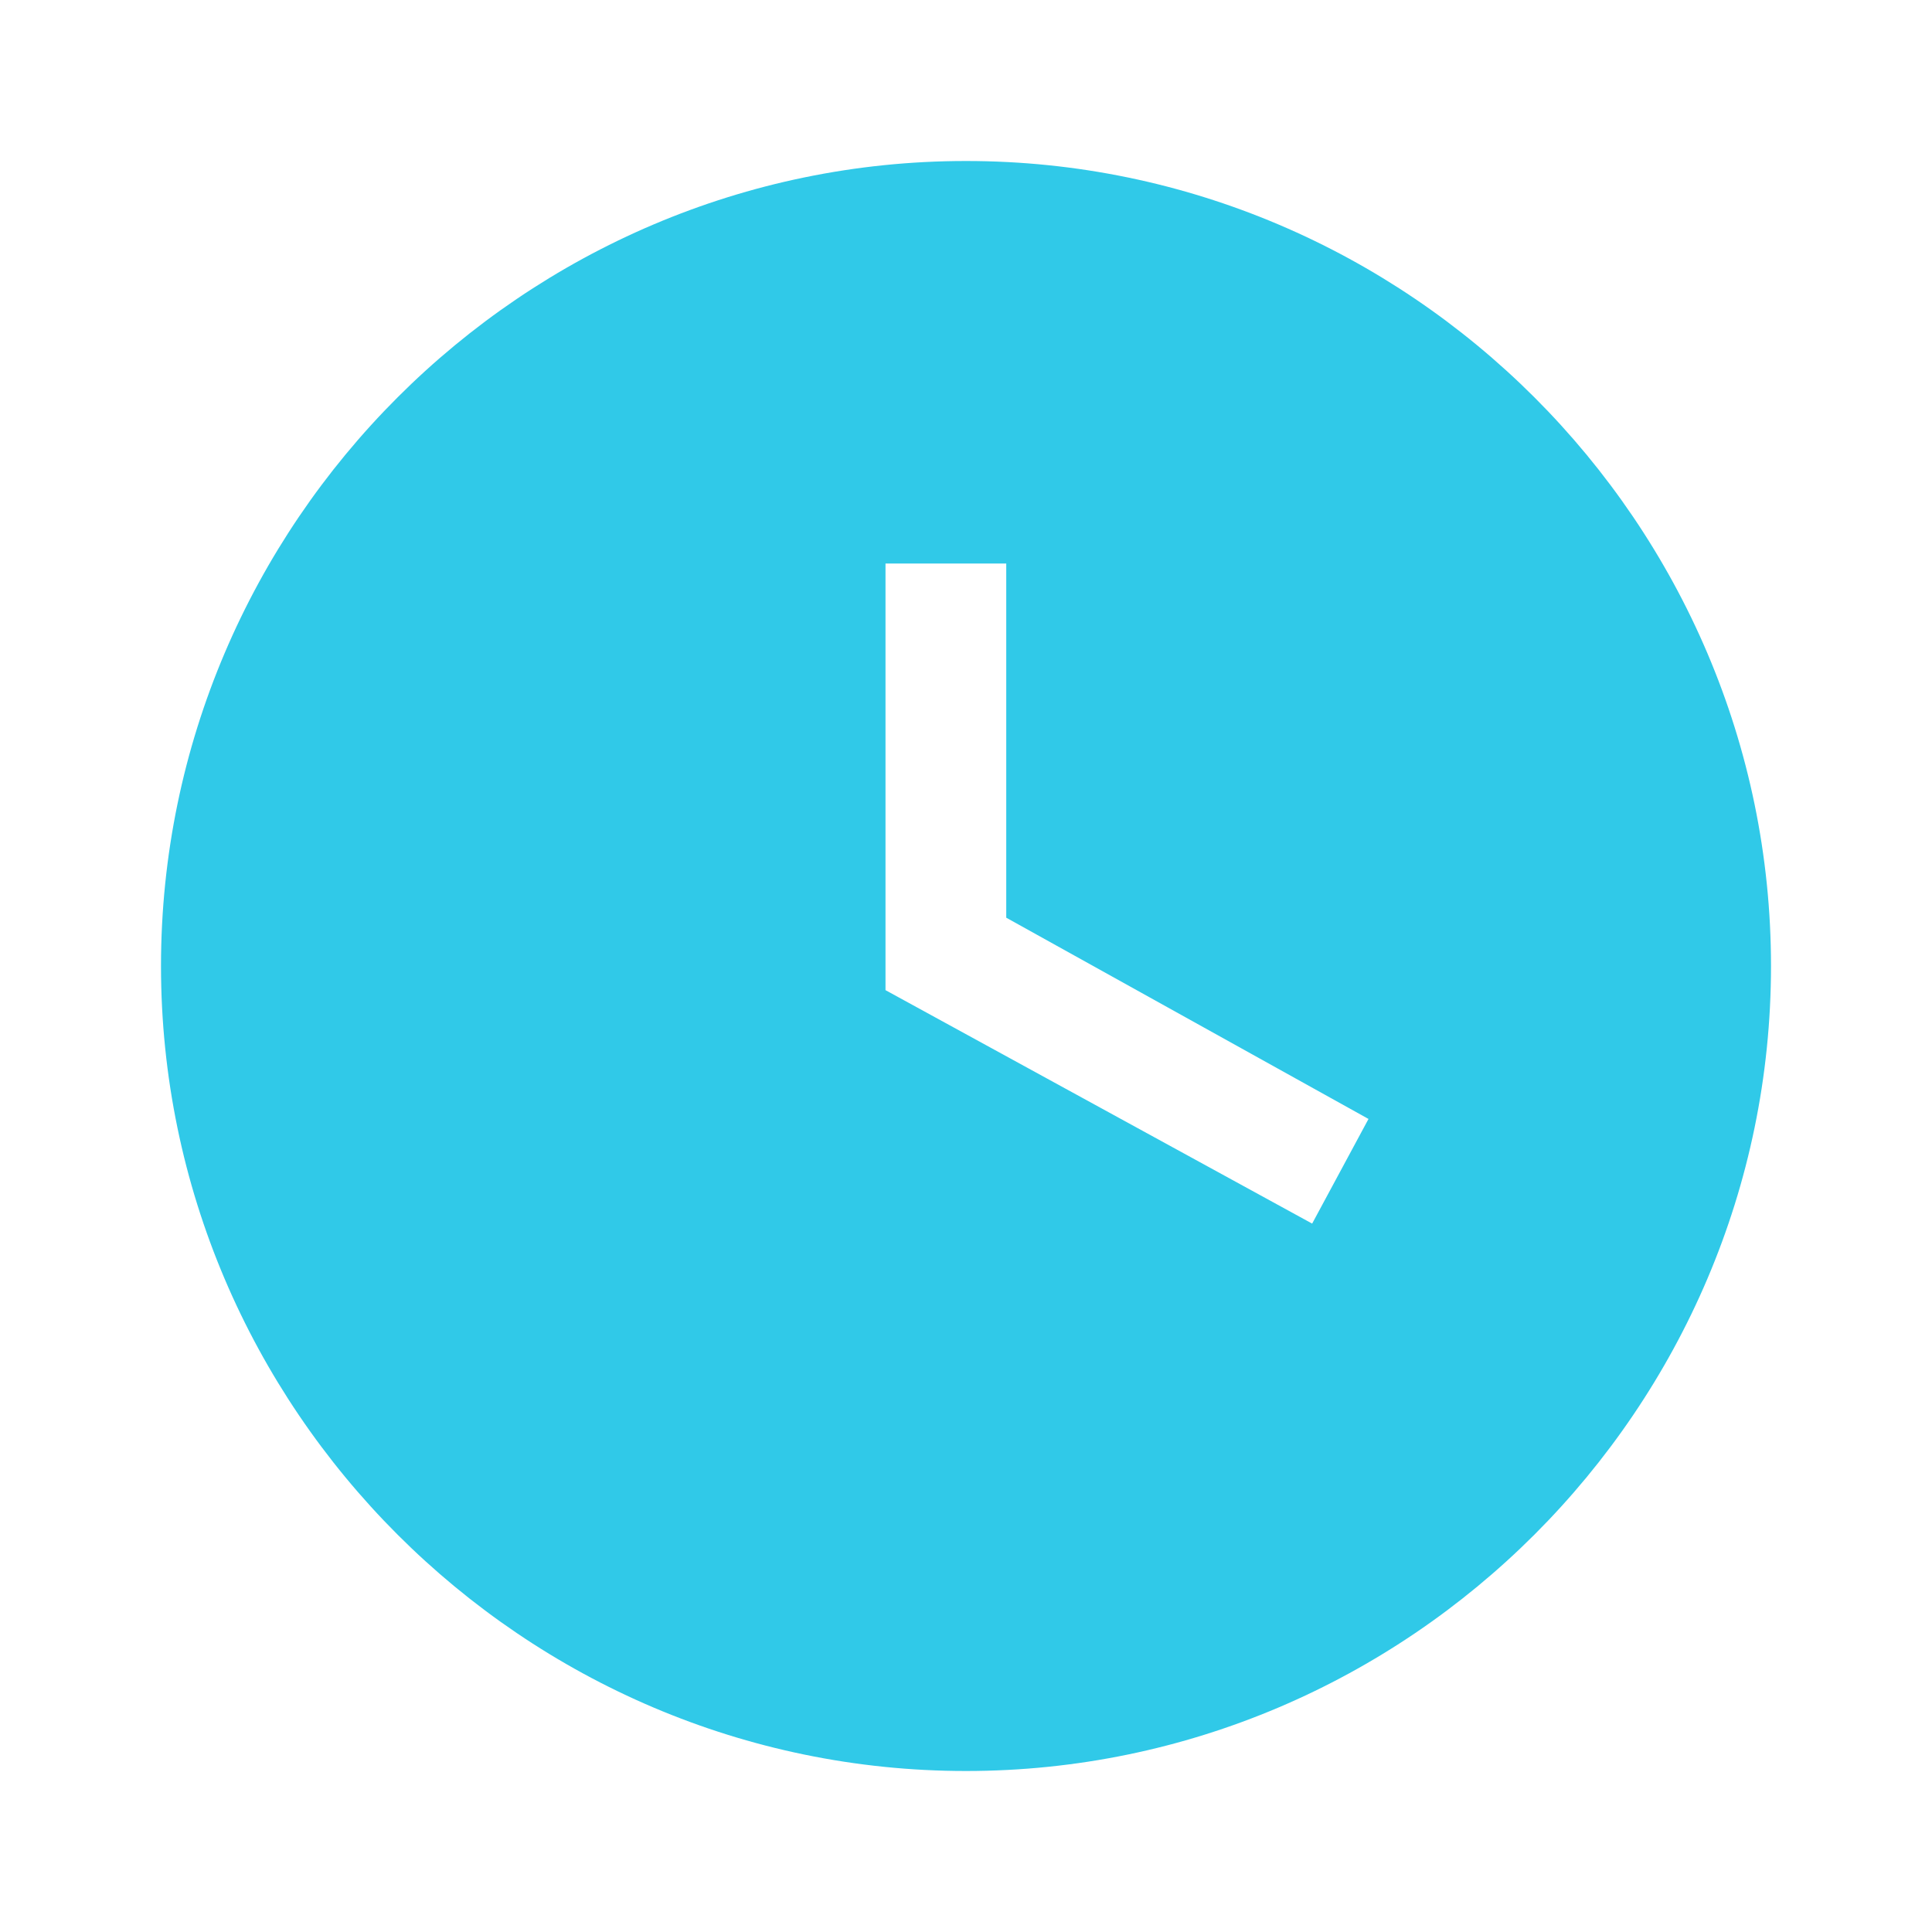
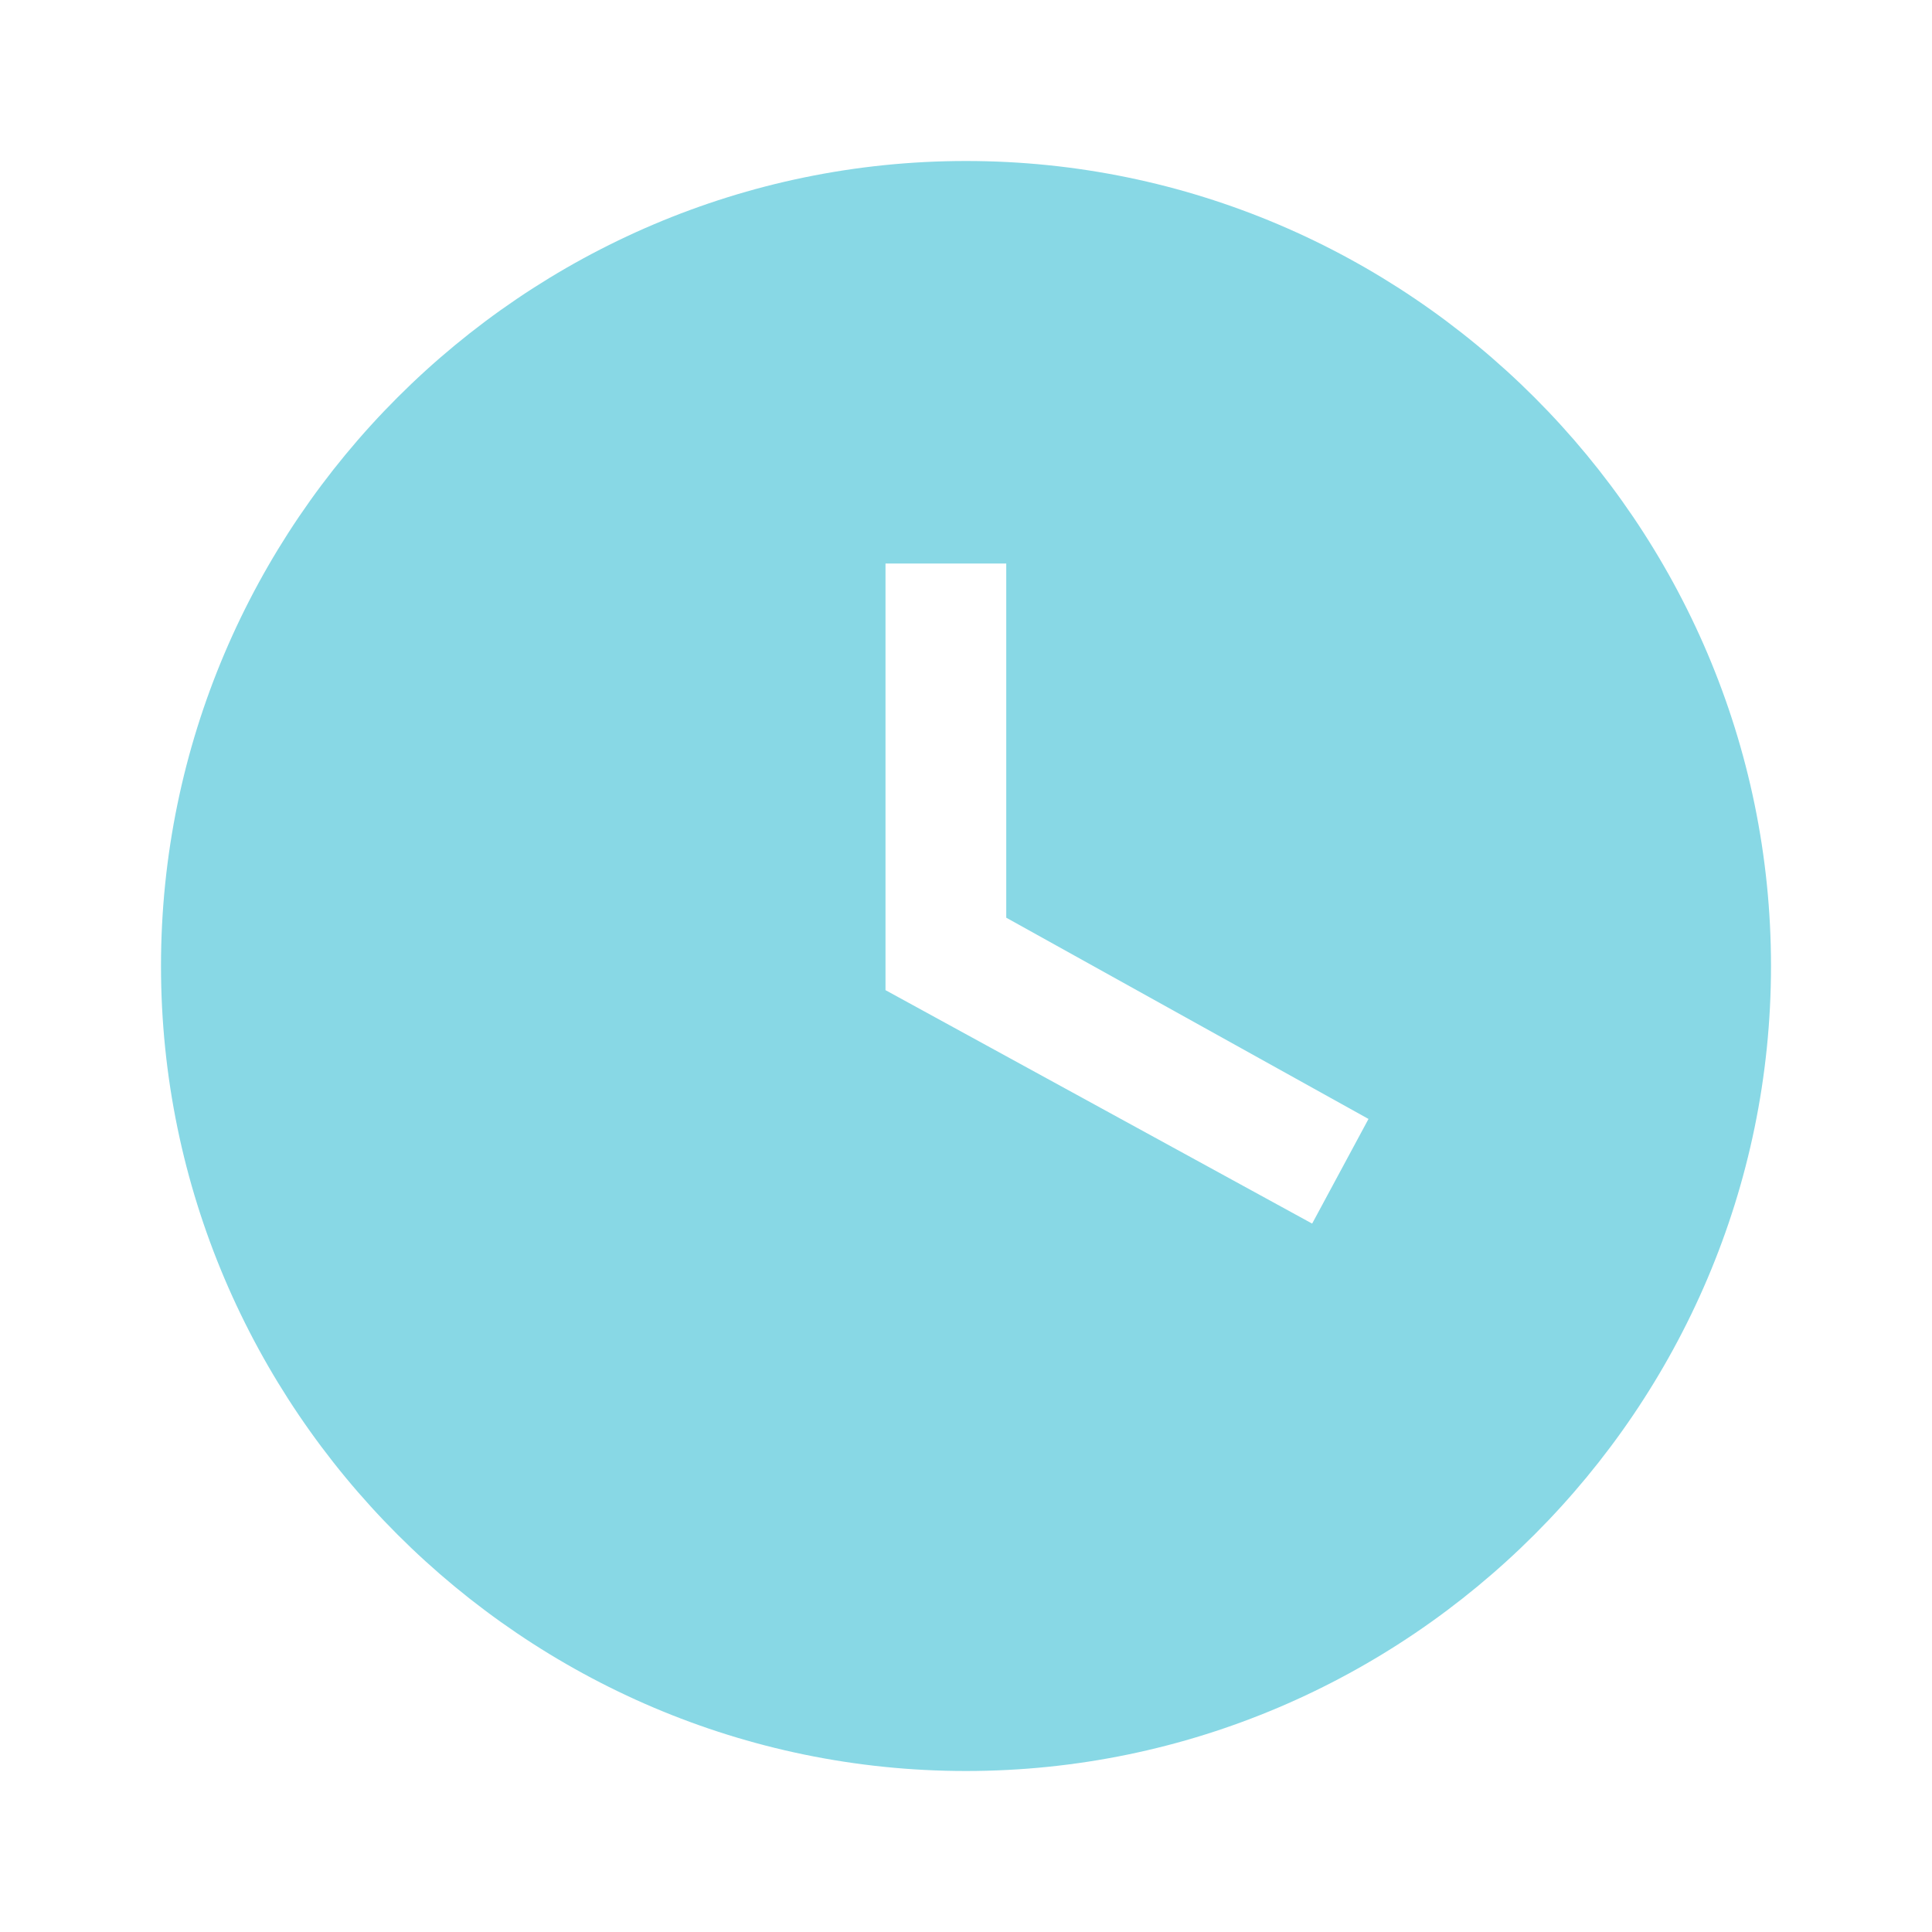
- <svg xmlns="http://www.w3.org/2000/svg" version="1.1" fill="#30c9e8" width="24" height="24" viewBox="0 0 24 24">
+ <svg xmlns="http://www.w3.org/2000/svg" version="1.1" fill="#88d8e5" width="24" height="24" viewBox="0 0 24 24">
  <path d="M12 2C6.5 2 2 6.5 2 12C2 17.5 6.5 22 12 22C17.5 22 22 17.5 22 12S17.5 2 12 2M16.3 15.2L11 12.3V7H12.5V11.4L17 13.9L16.3 15.2Z" />
</svg>
